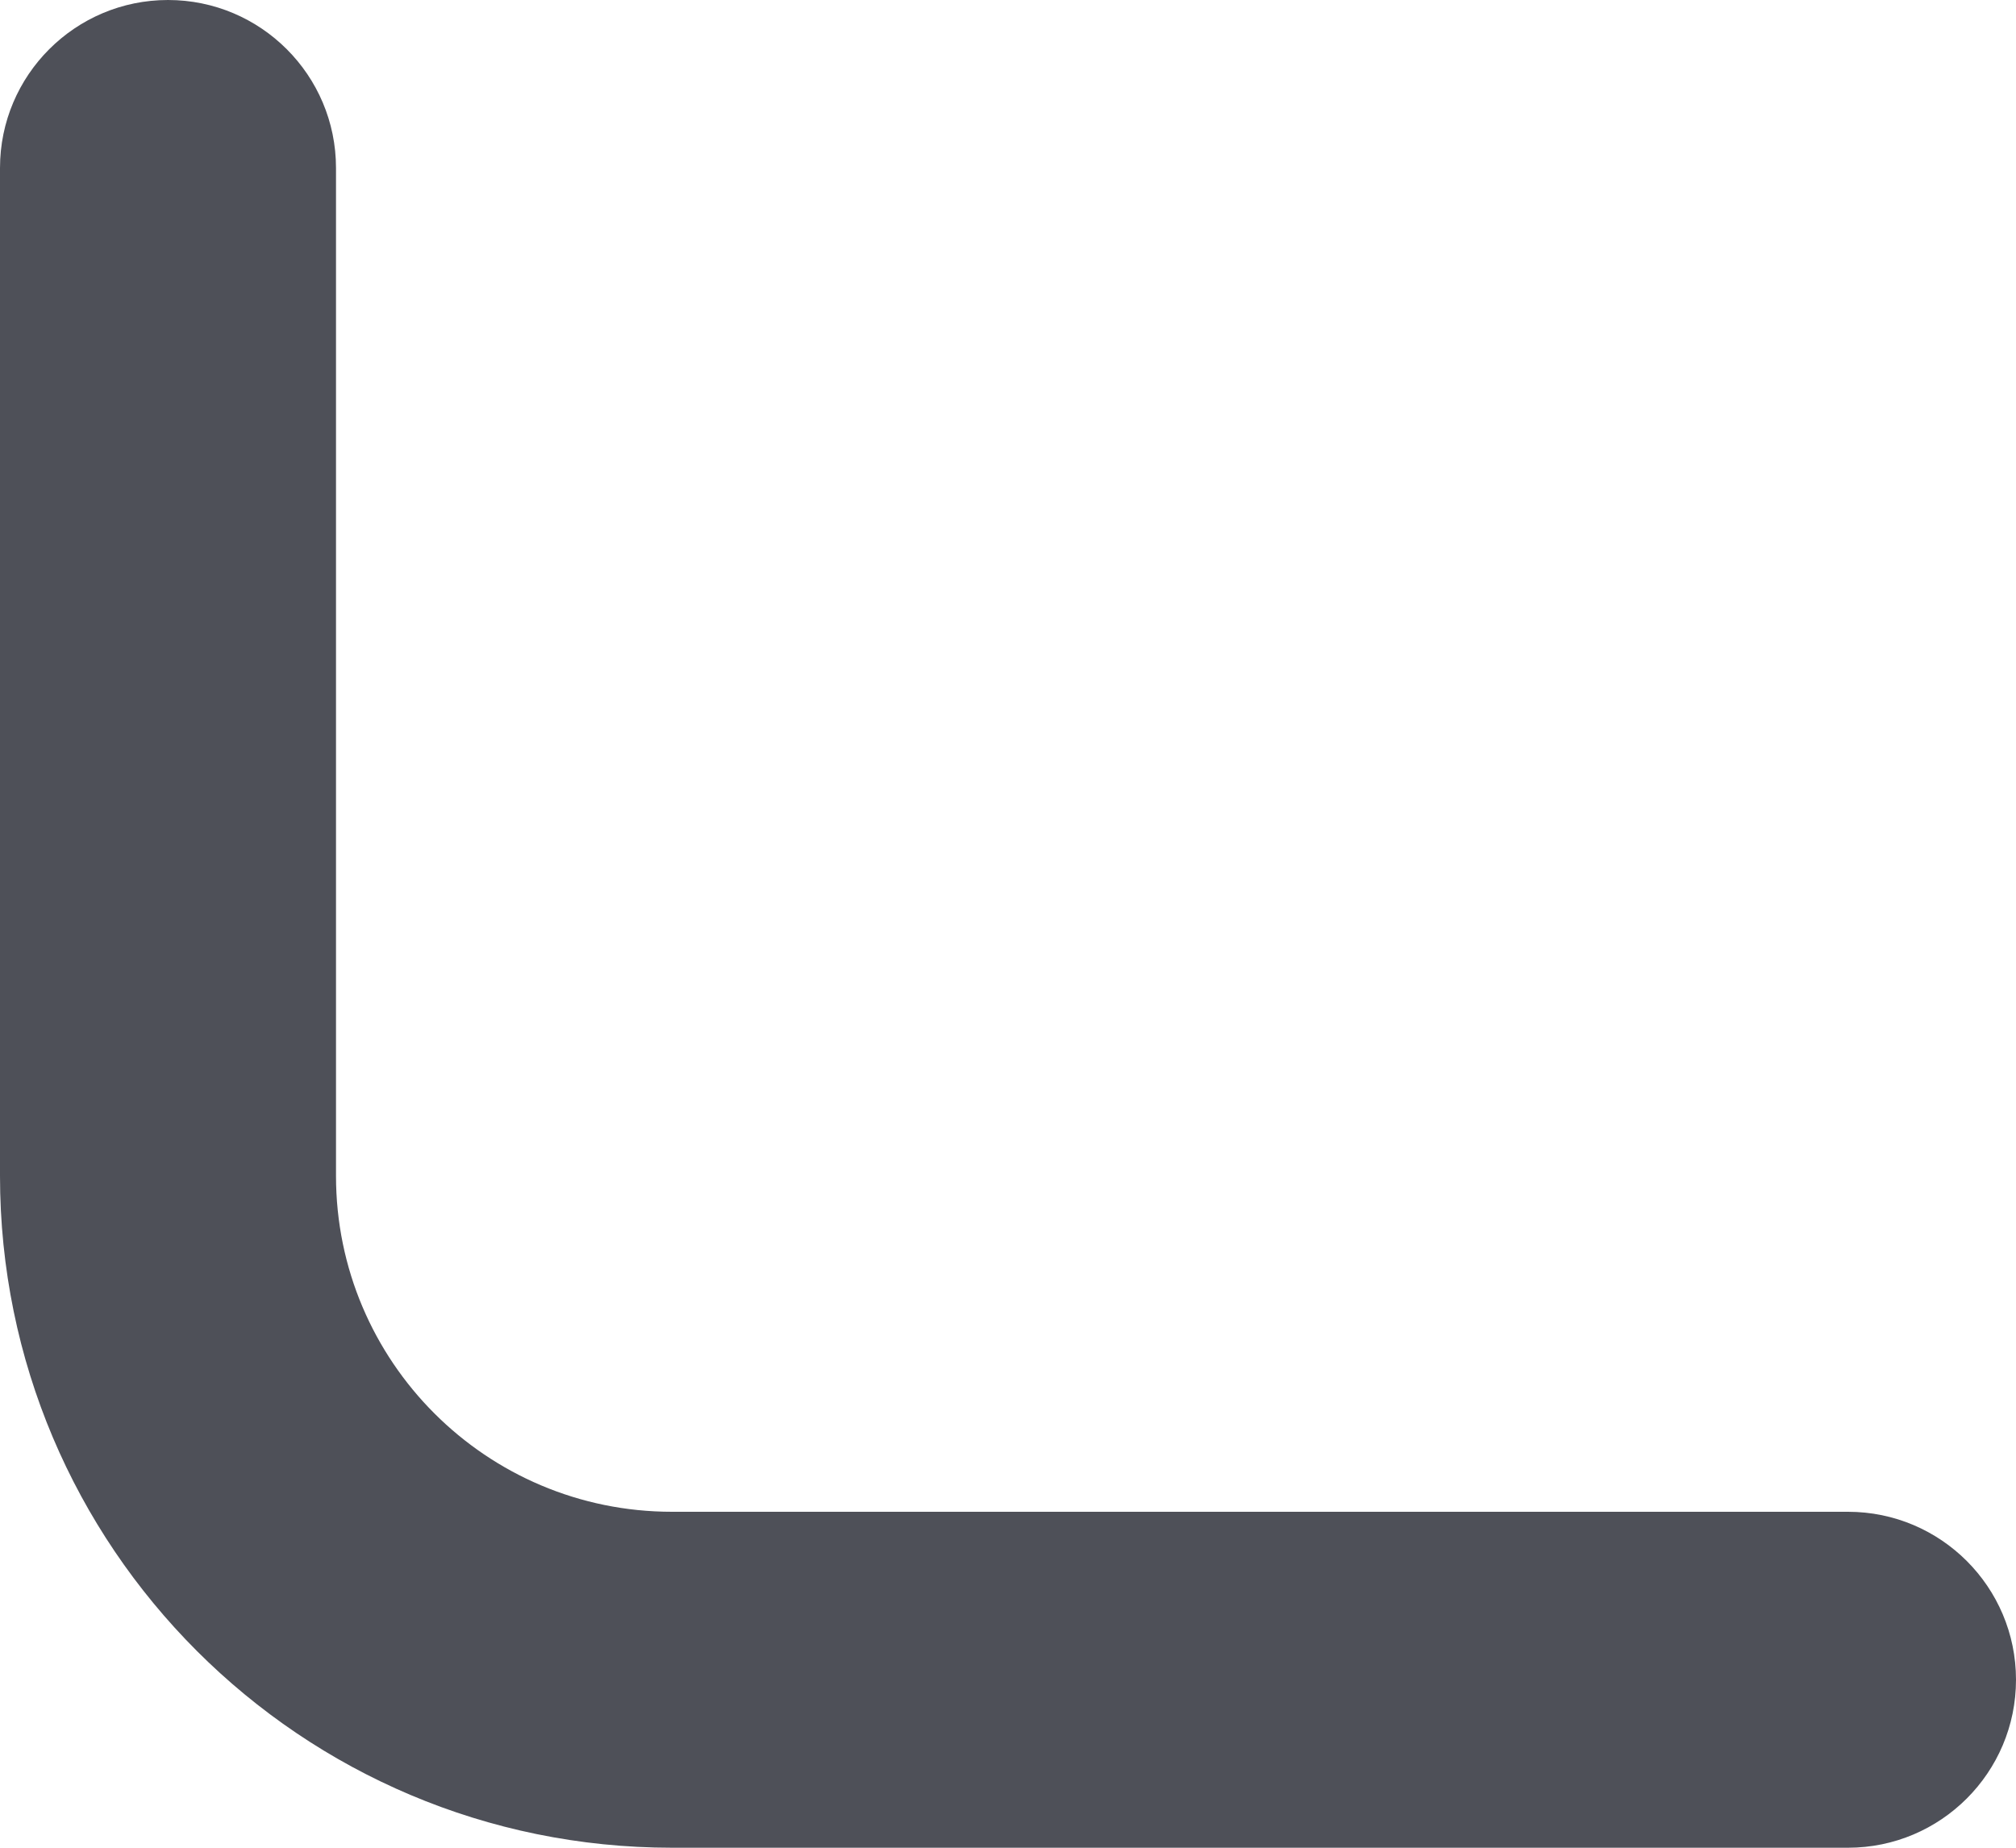
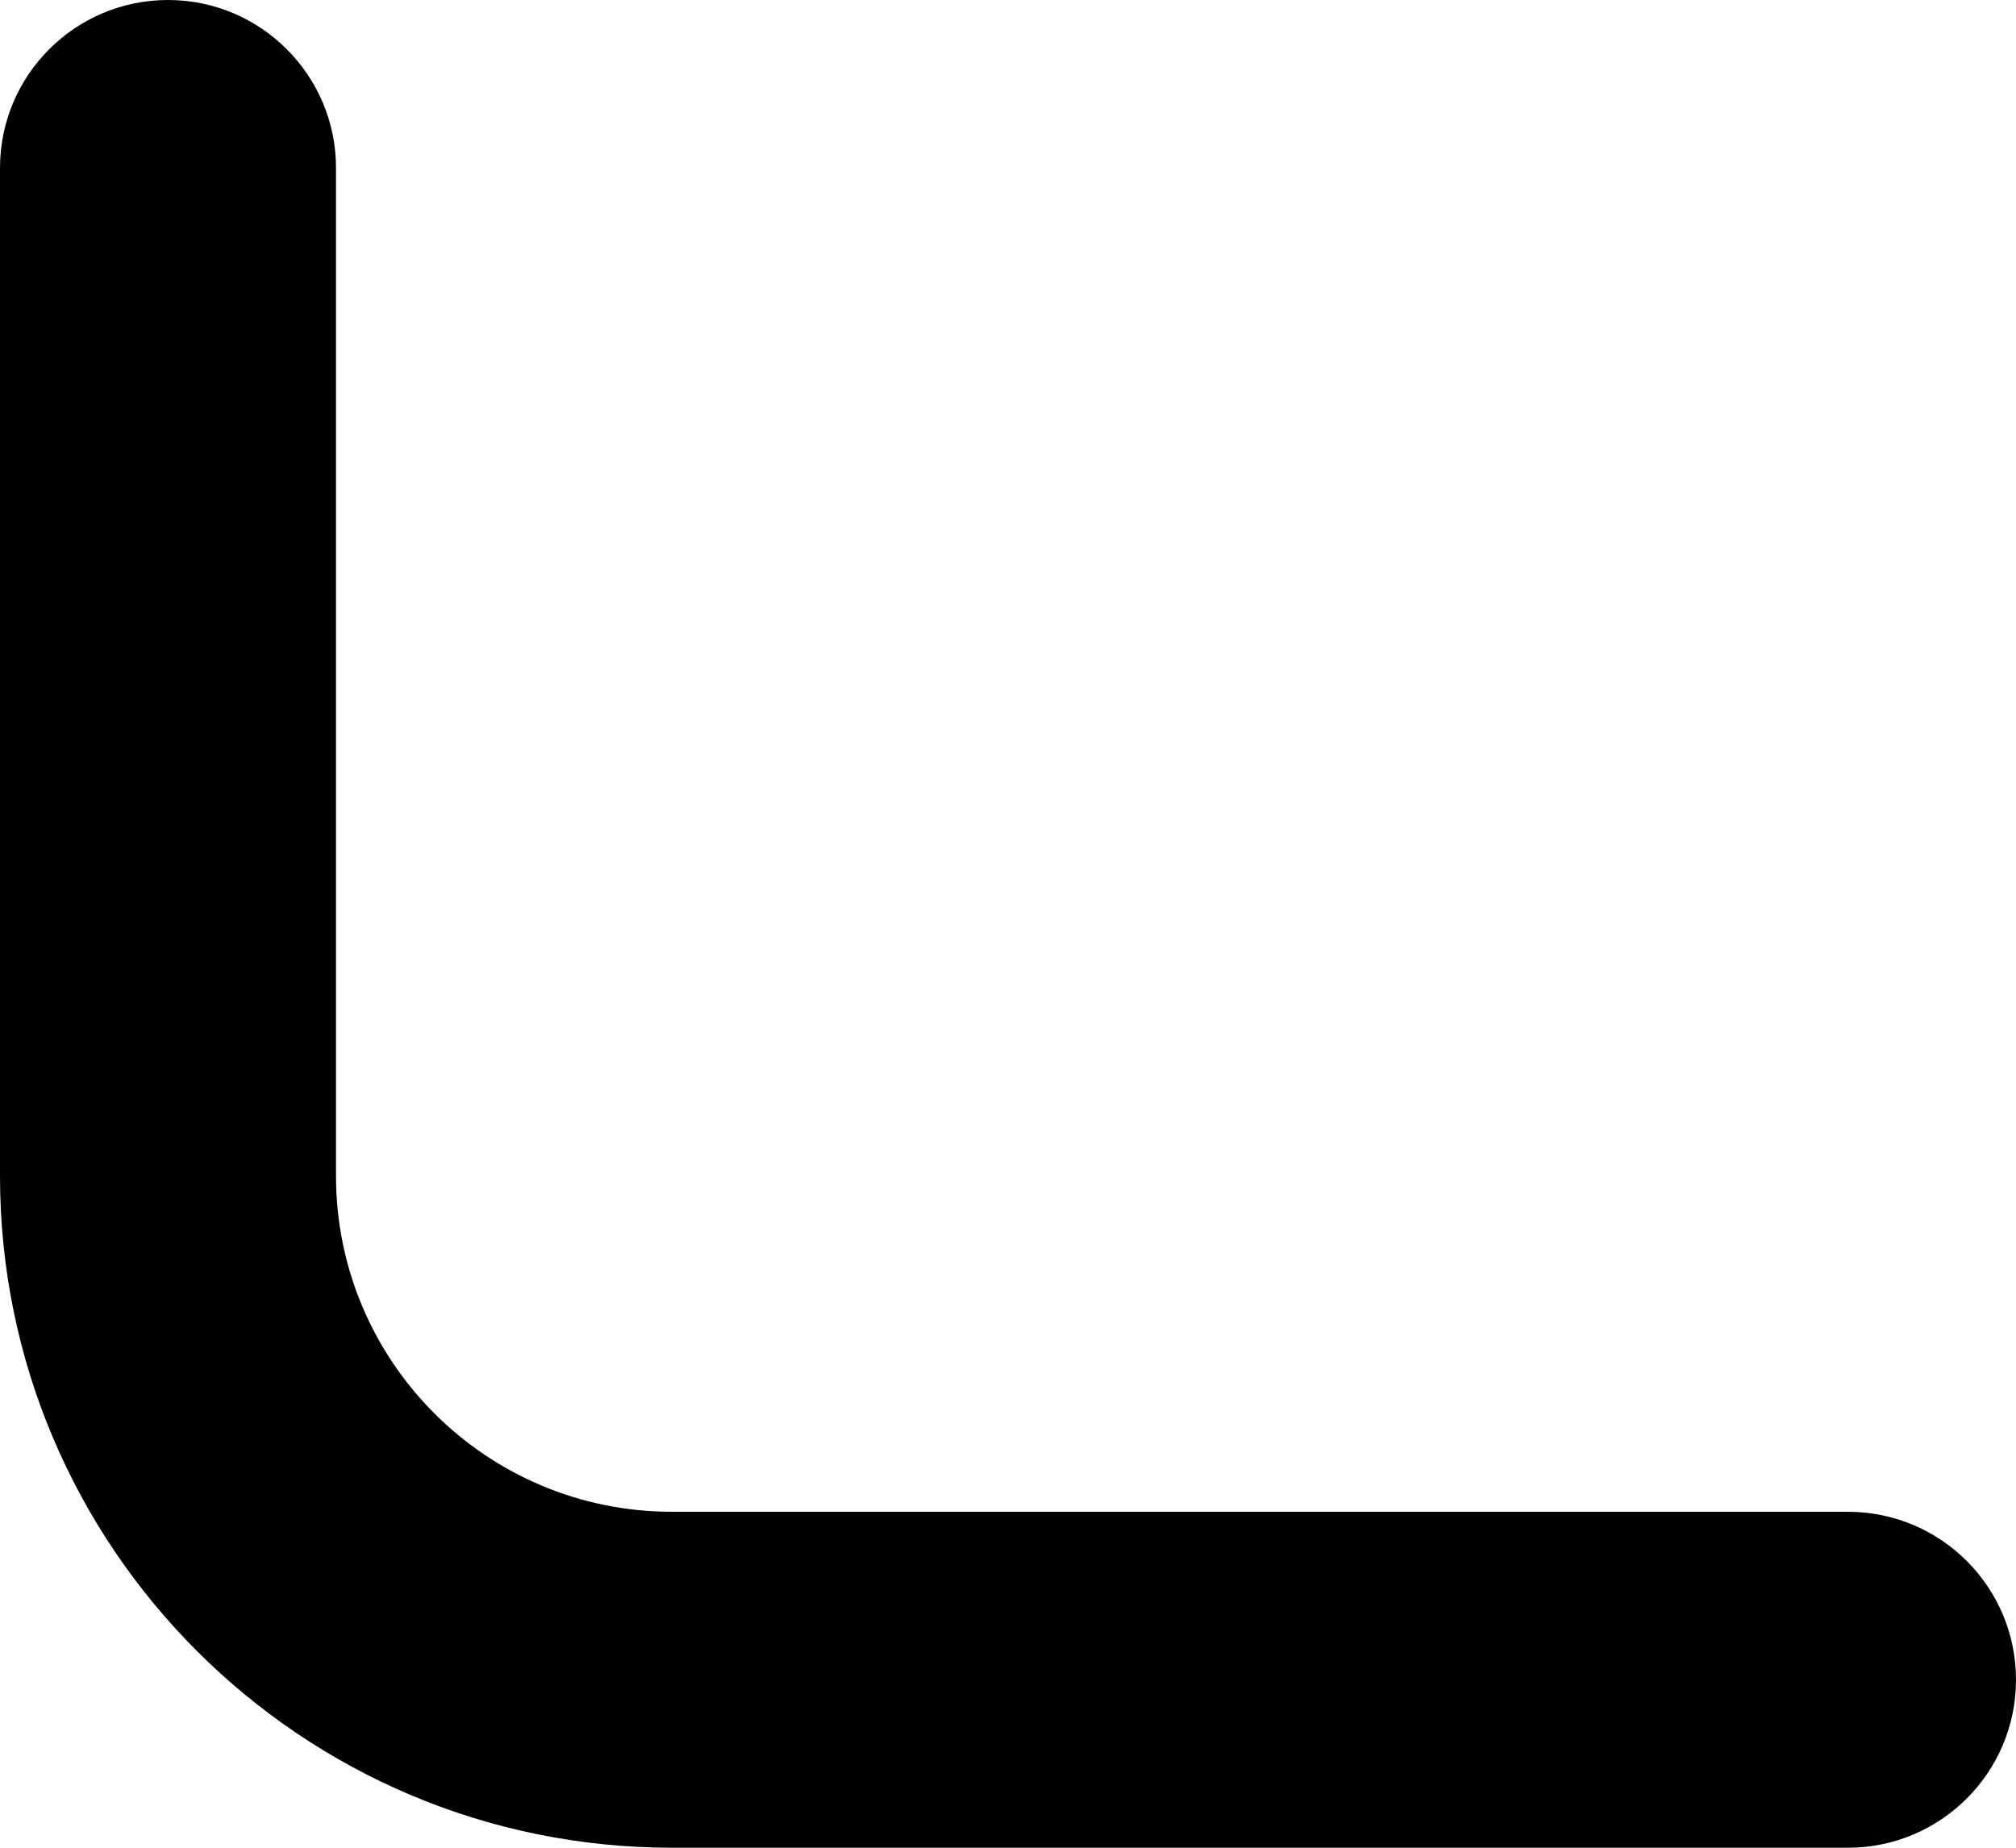
- <svg width="12" height="11" viewBox="0 0 12 11" fill="none" aria-hidden="true">
-   <path d="M11 9H4C2.895 9 2 8.105 2 7V1C2 0.448 1.552 0 1 0C0.448 0 0 0.448 0 1V7C0 9.209 1.791 11 4 11H11C11.552 11 12 10.552 12 10C12 9.448 11.552 9 11 9Z" fill="rgb(78, 80, 88)" />
+ <svg xmlns="http://www.w3.org/2000/svg" width="12" height="11" viewBox="0 0 12 11" fill="none" id="svg">
+   <path d="M11 9H4C2.895 9 2 8.105 2 7V1C2 0.448 1.552 0 1 0C0.448 0 0 0.448 0 1V7C0 9.209 1.791 11 4 11H11C11.552 11 12 10.552 12 10C12 9.448 11.552 9 11 9Z" fill="currentColor" />
</svg>
